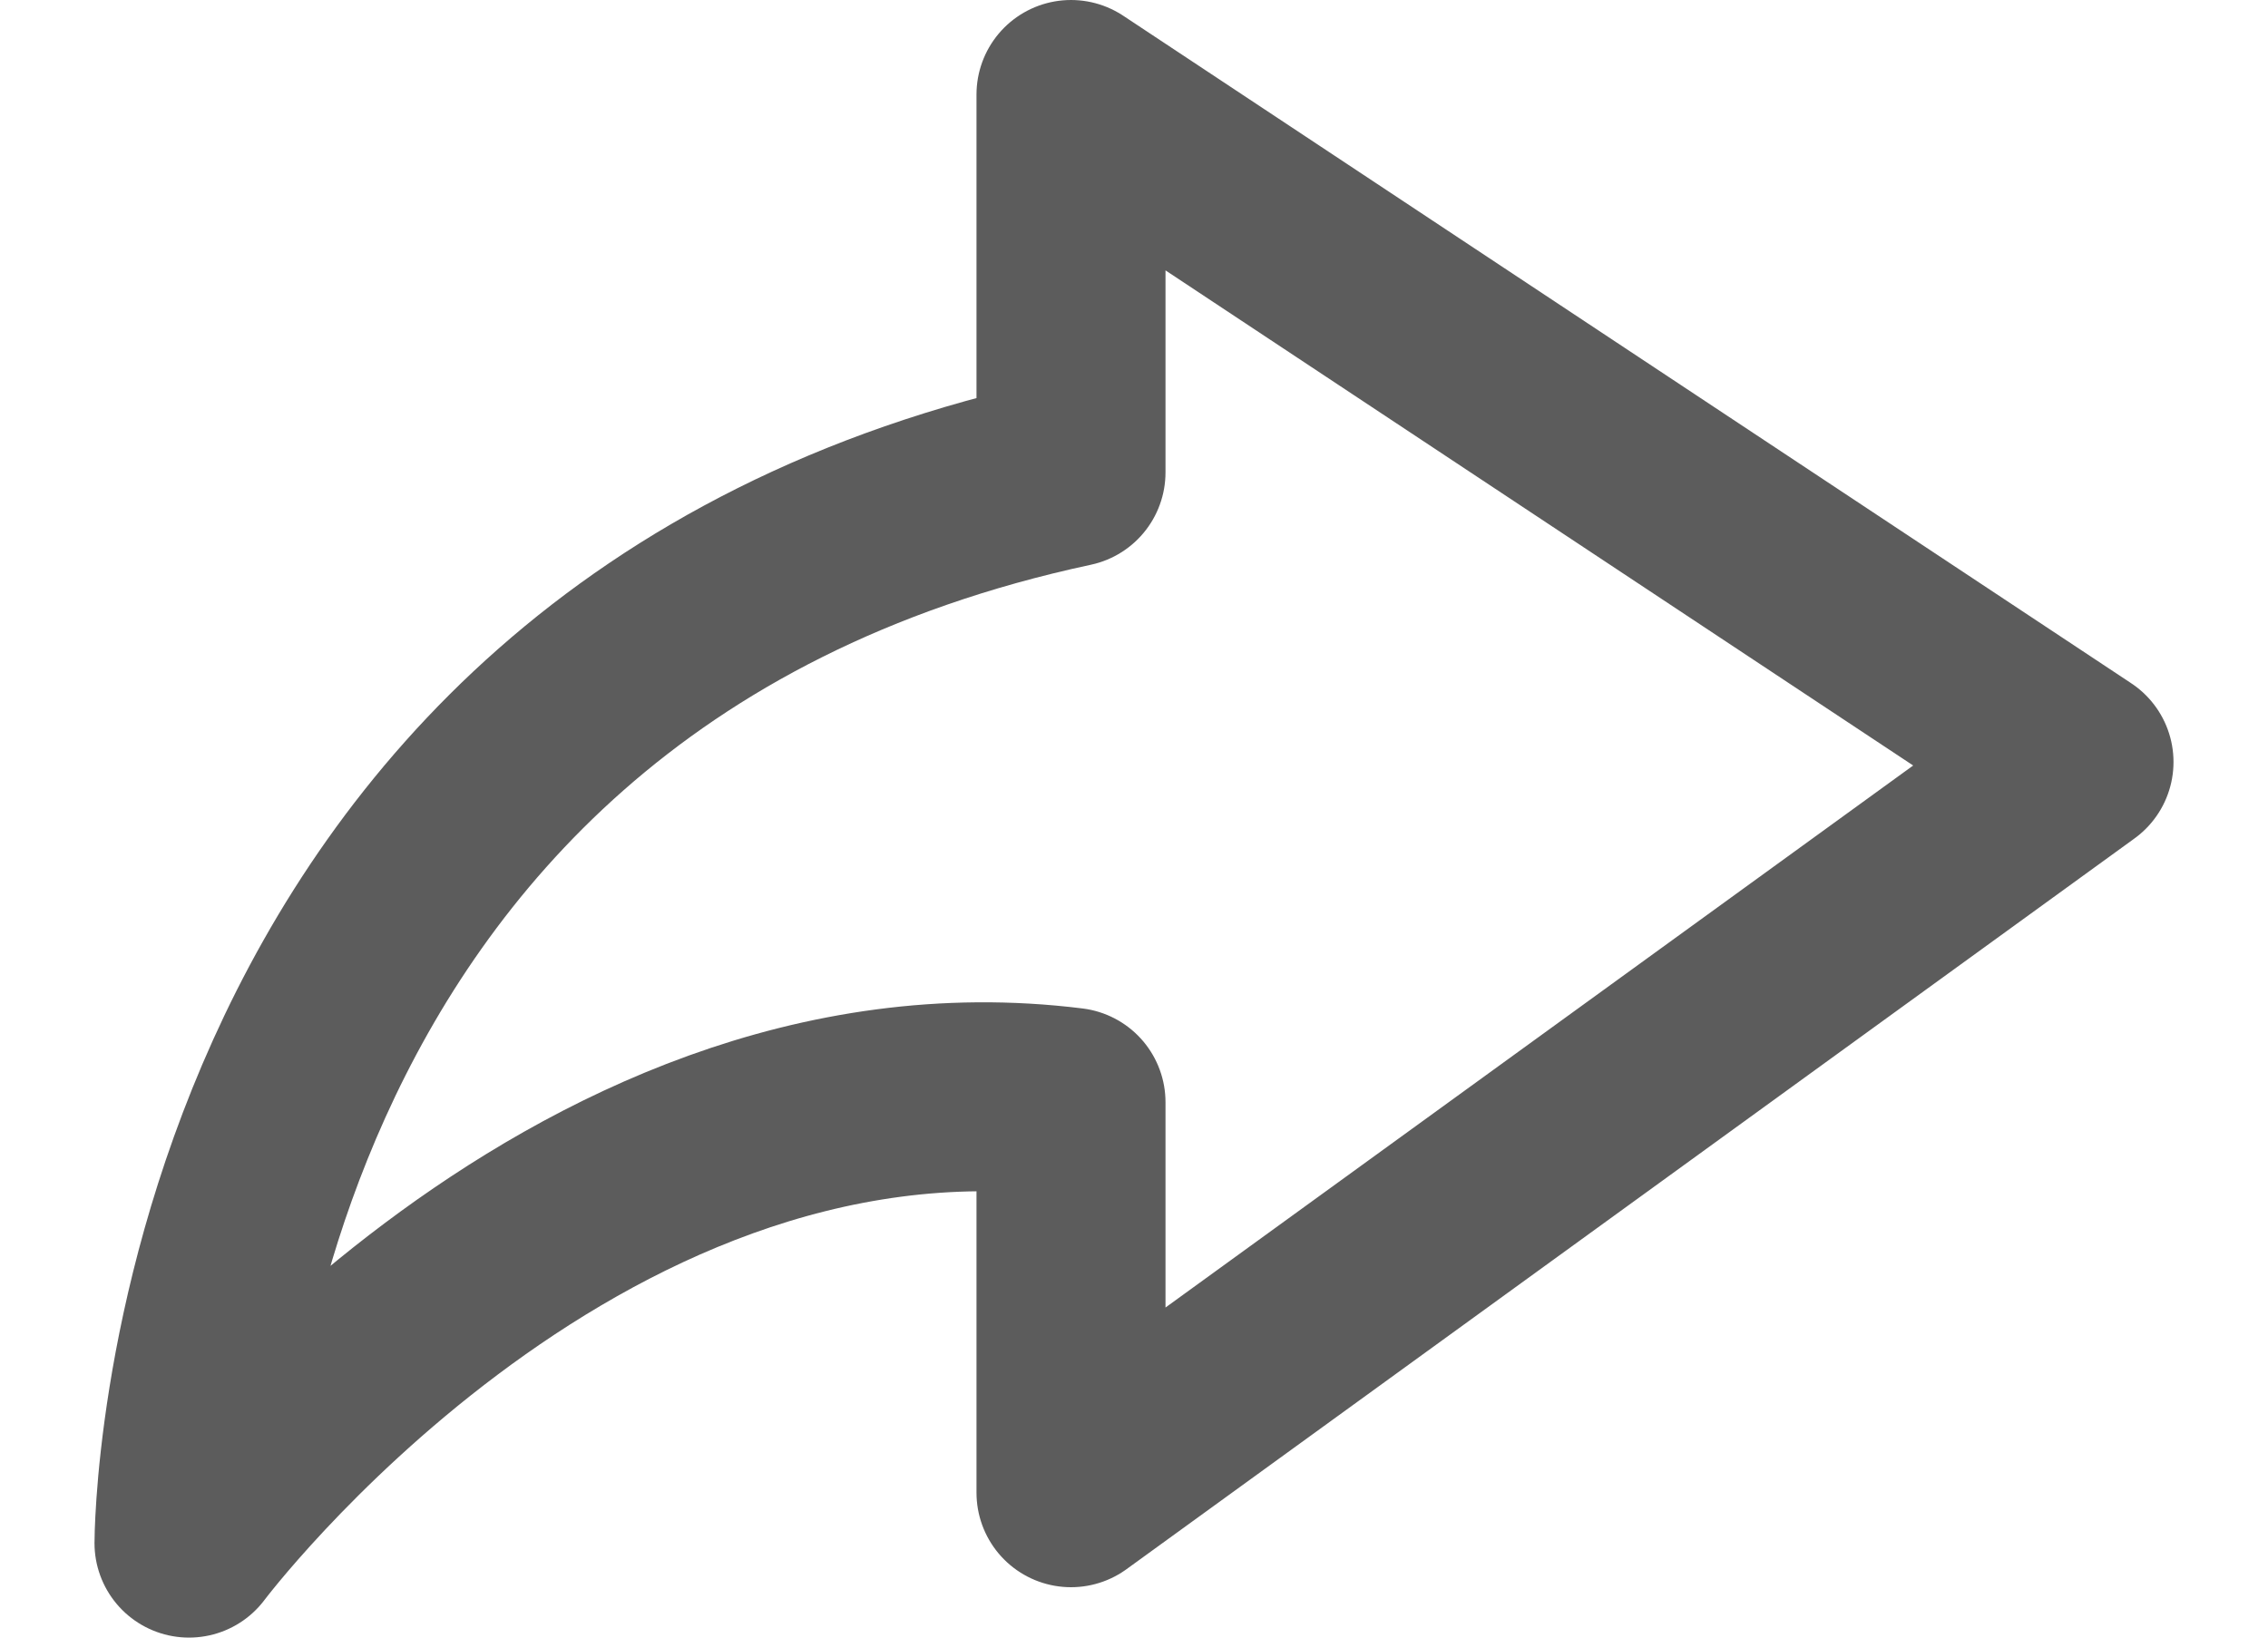
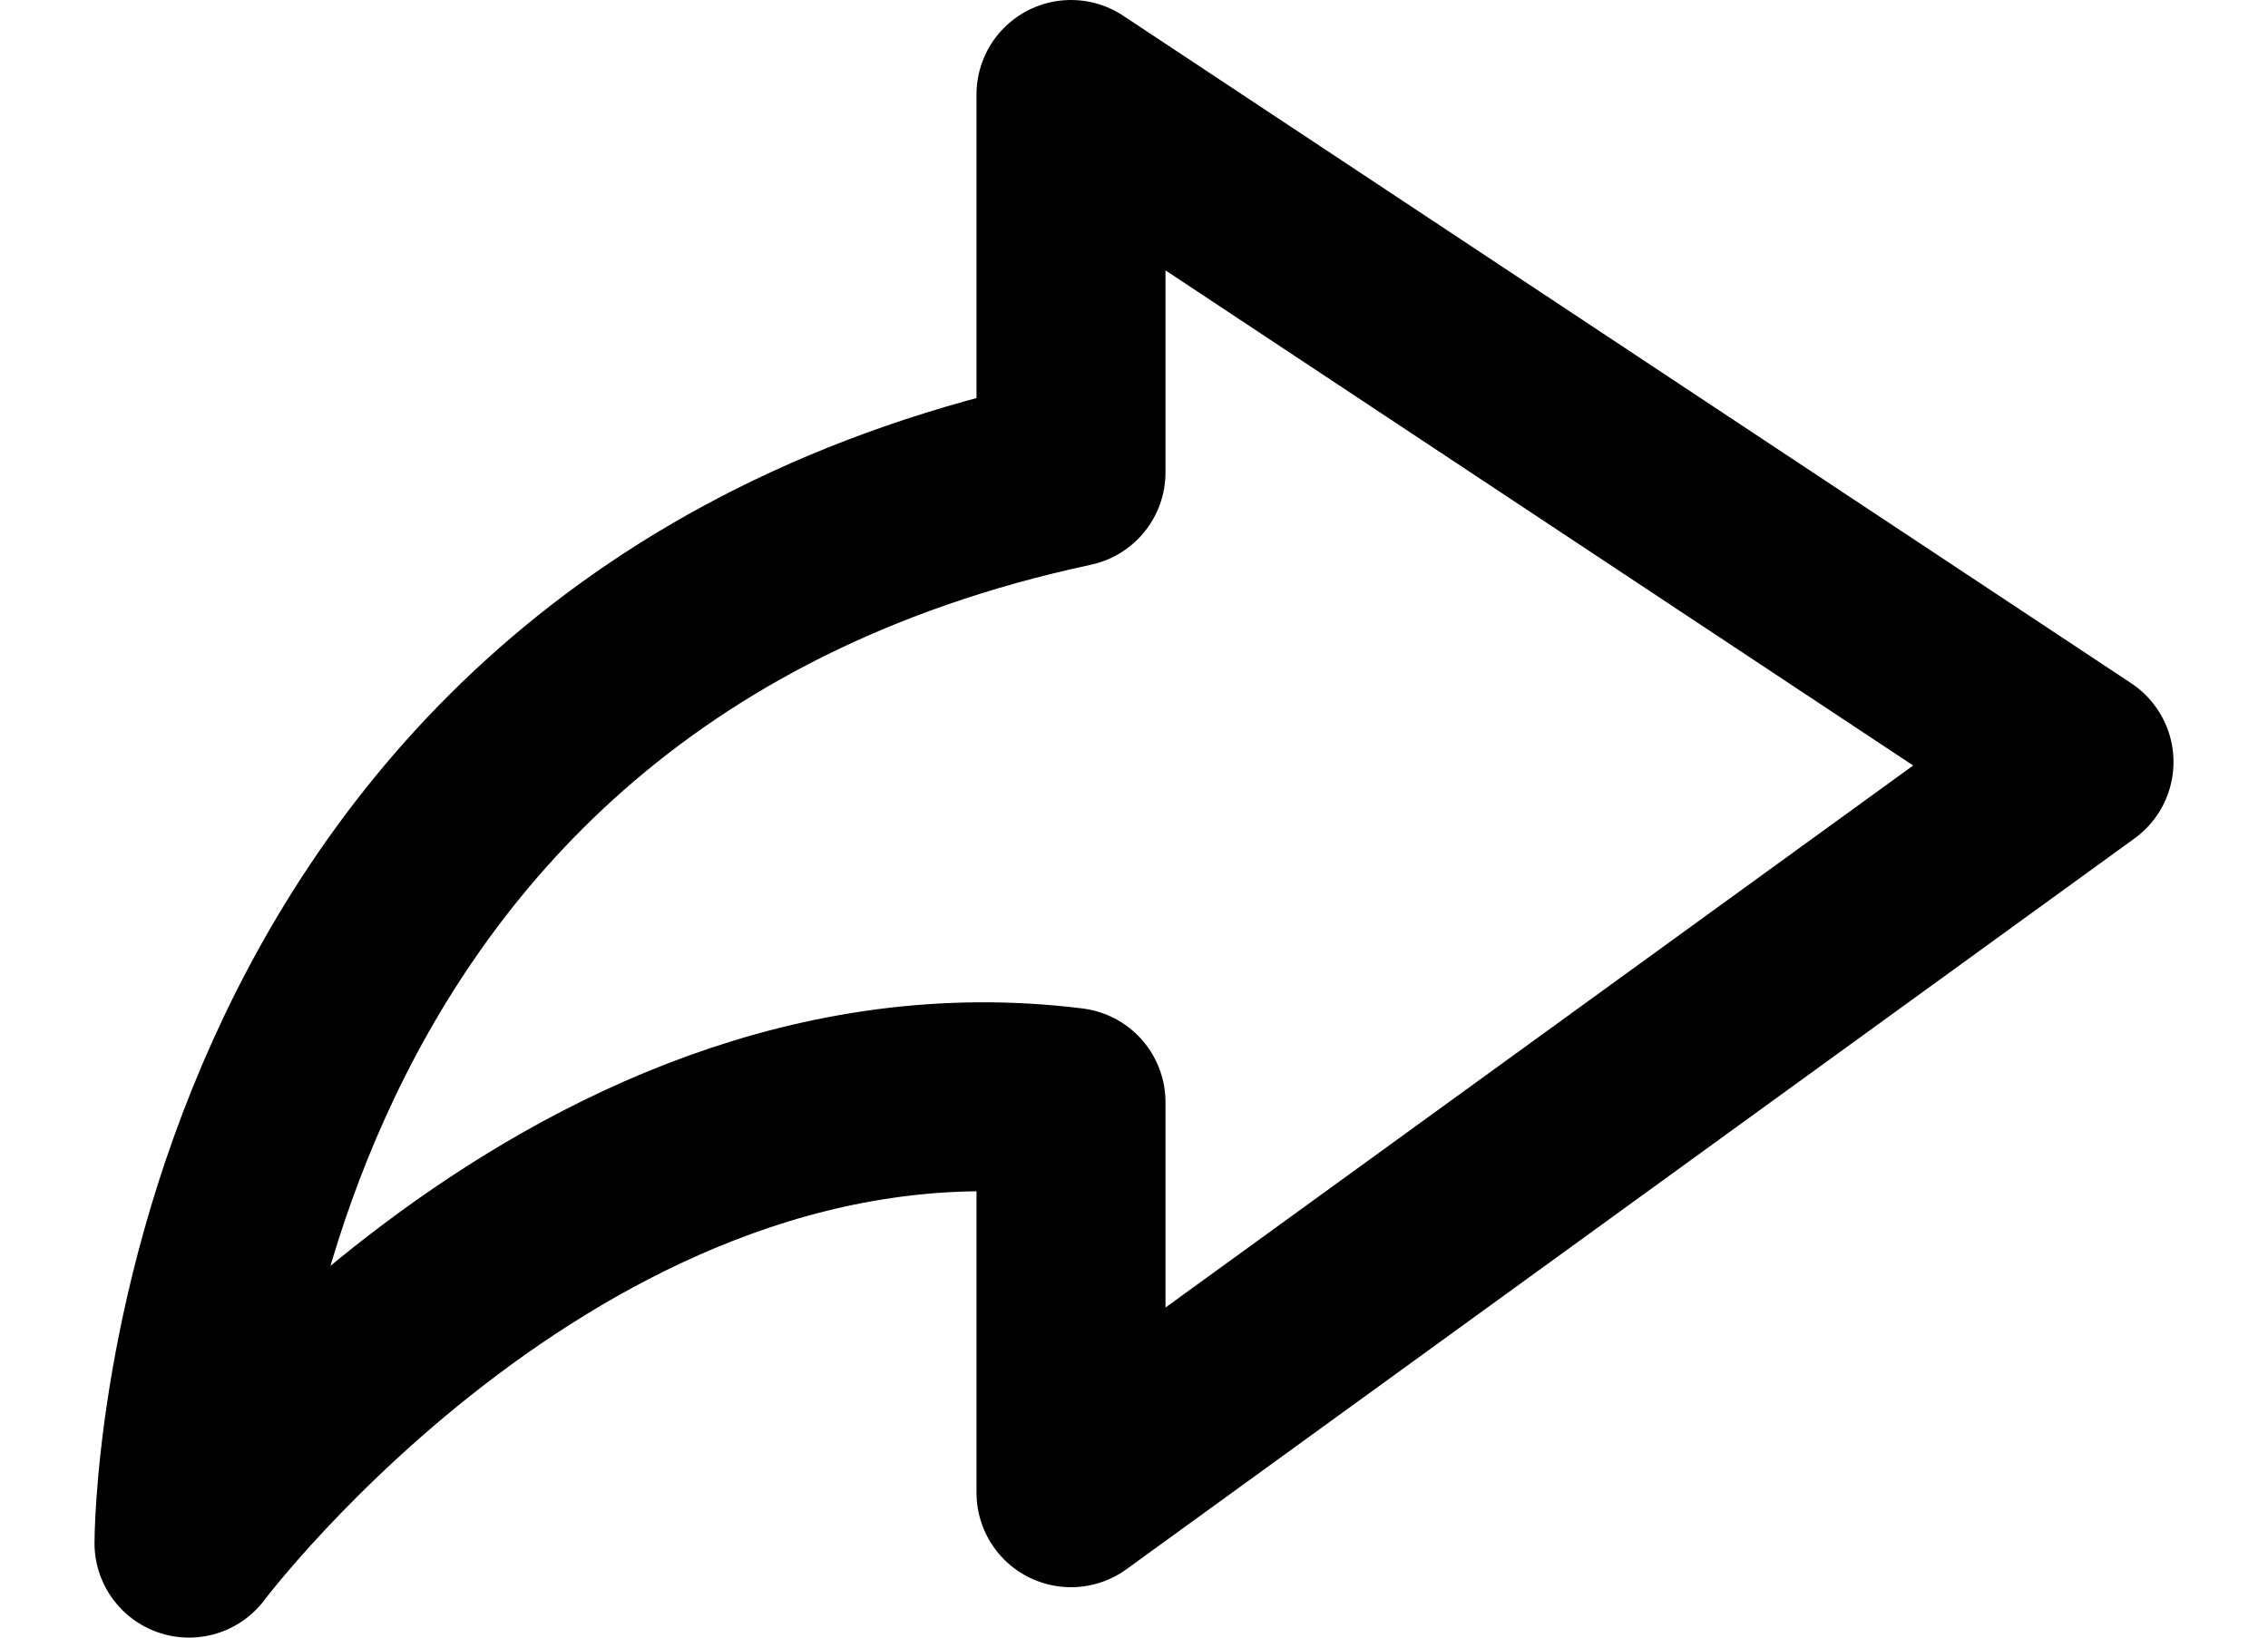
<svg xmlns="http://www.w3.org/2000/svg" width="18" height="13" viewBox="0 0 18 13" fill="none">
-   <path d="M16.5 6.049L8.5 0.75L8.5 3.75C1.5 5.25 1.5 12.25 1.5 12.25C1.5 12.25 4.5 8.25 8.5 8.75L8.5 11.85L16.5 6.049Z" stroke="#5C5C5C" stroke-width="1.5" stroke-linejoin="round" />
+   <path d="M16.5 6.049L8.5 0.75L8.5 3.75C1.5 5.25 1.5 12.25 1.5 12.25C1.5 12.25 4.5 8.25 8.5 8.75L8.5 11.85L16.5 6.049Z" stroke="currentColor" stroke-width="1.5" stroke-linejoin="round" />
</svg>
